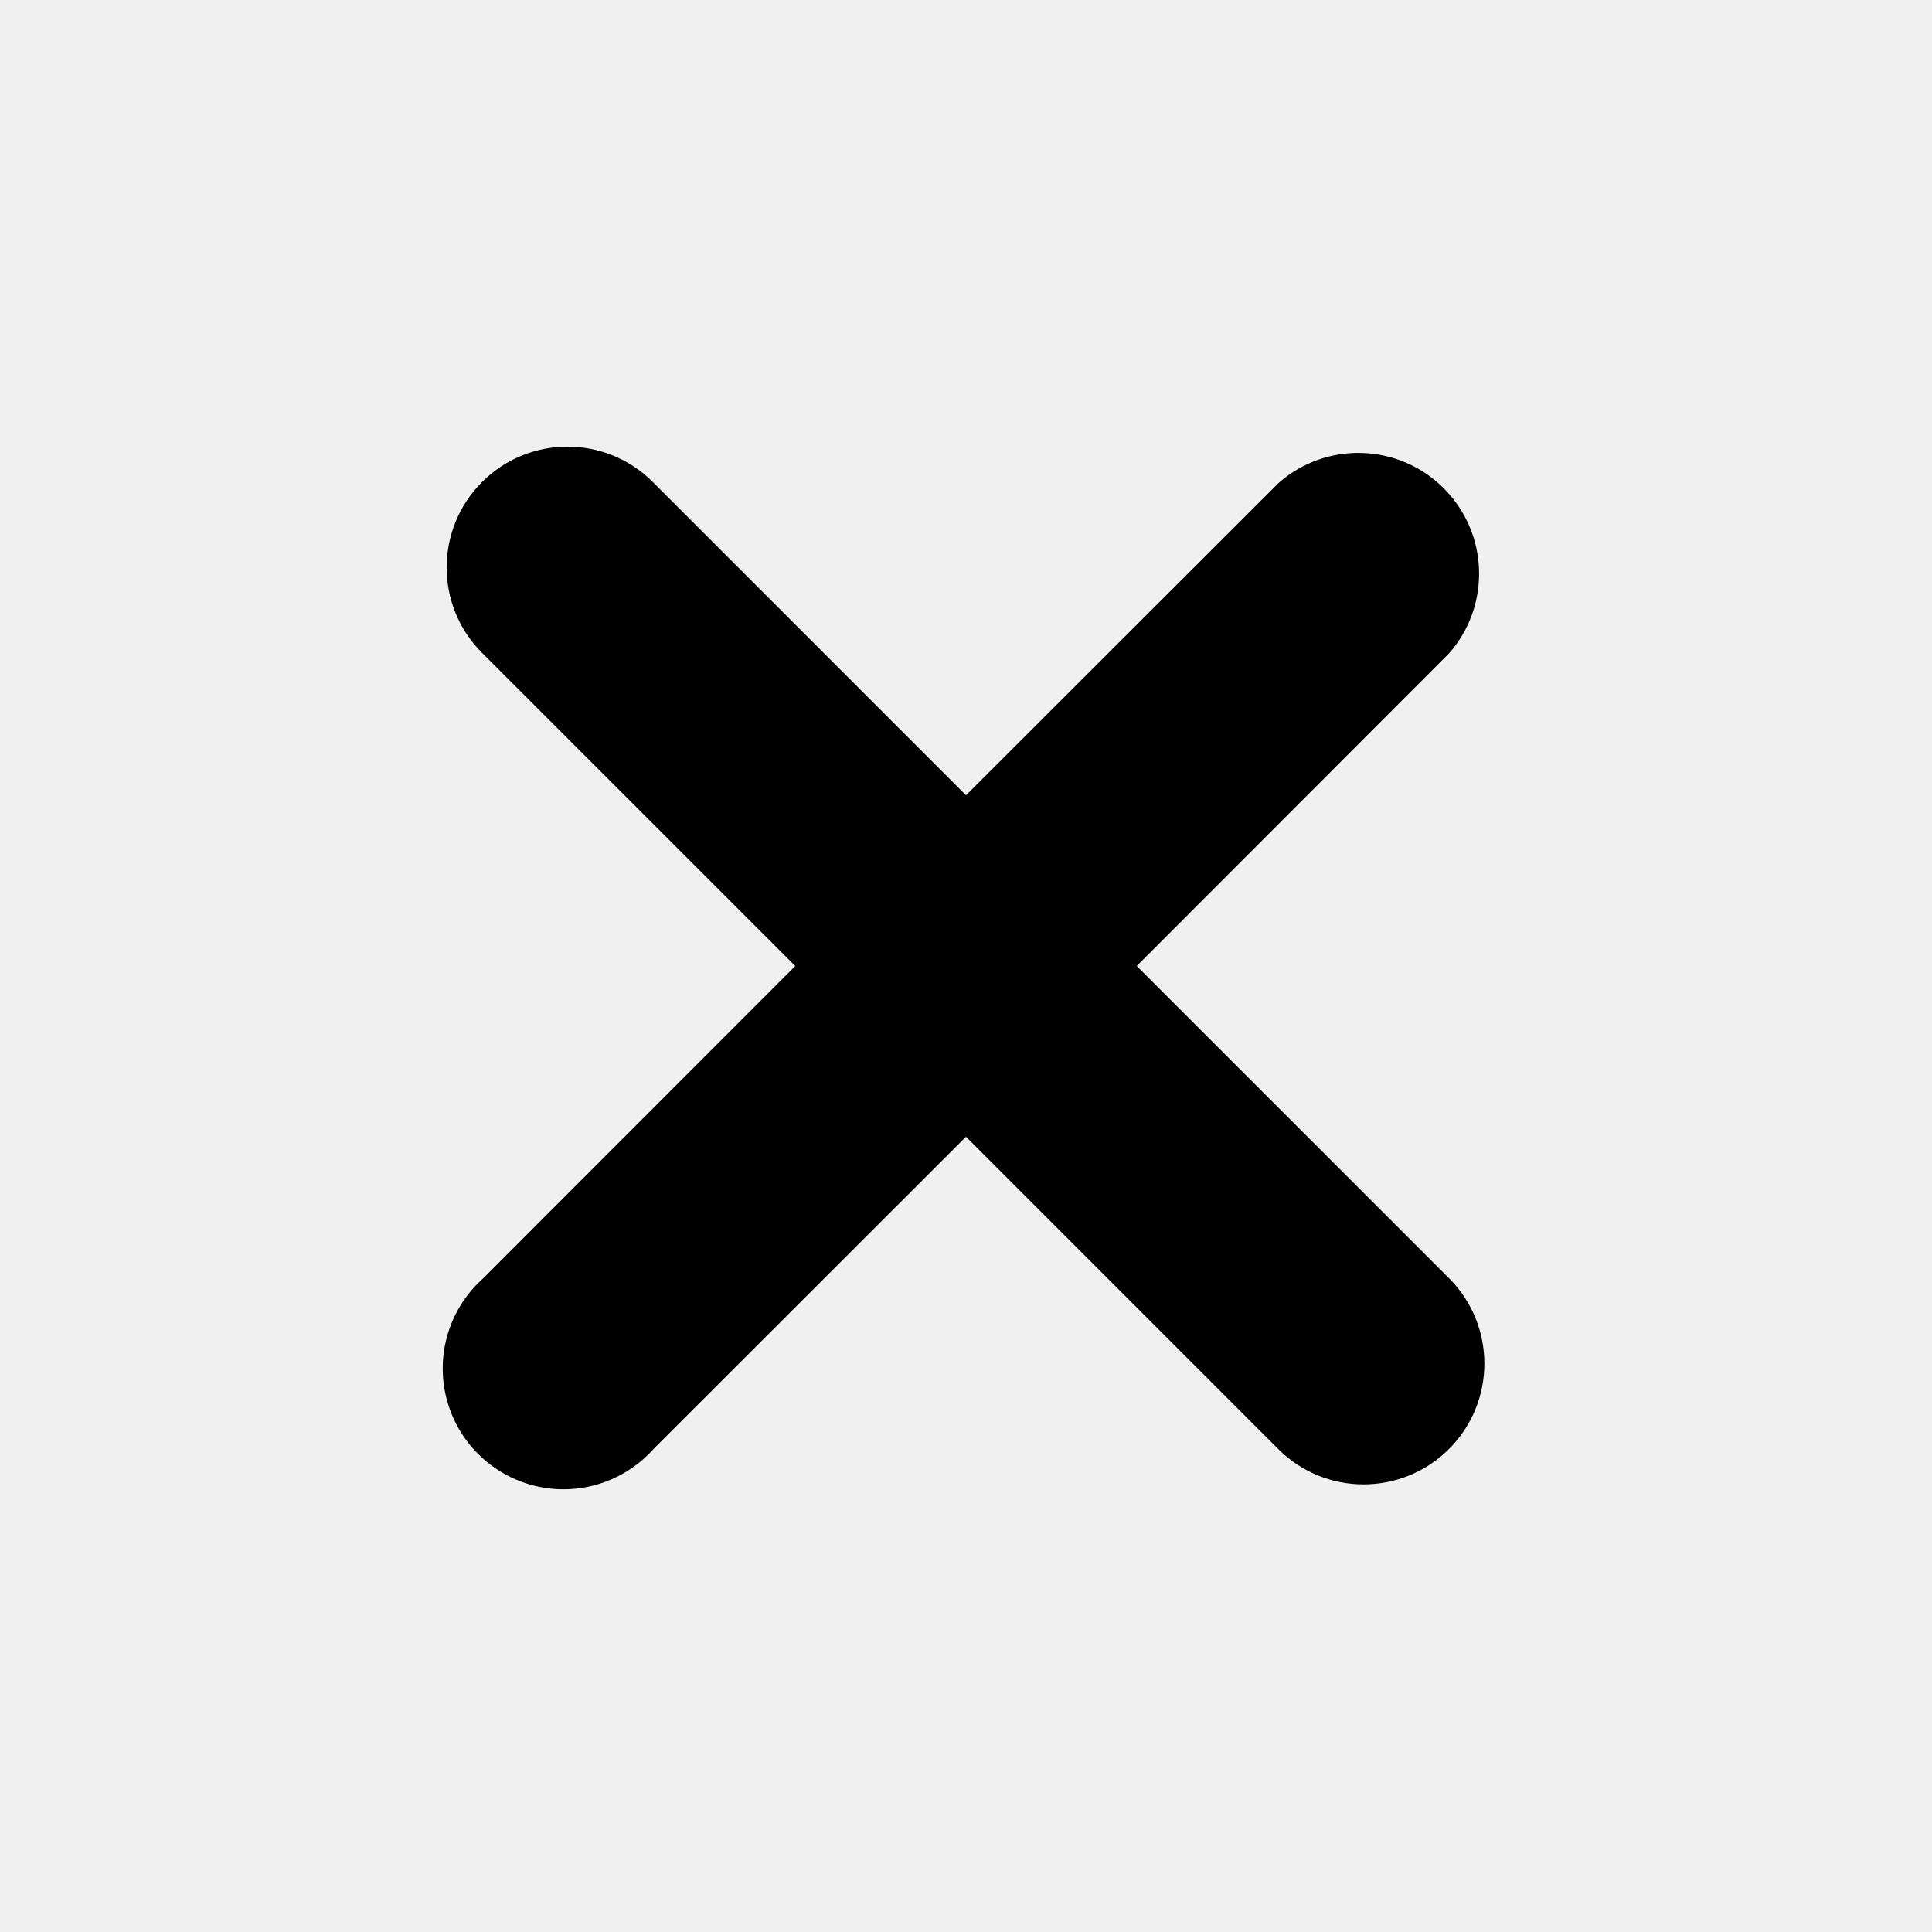
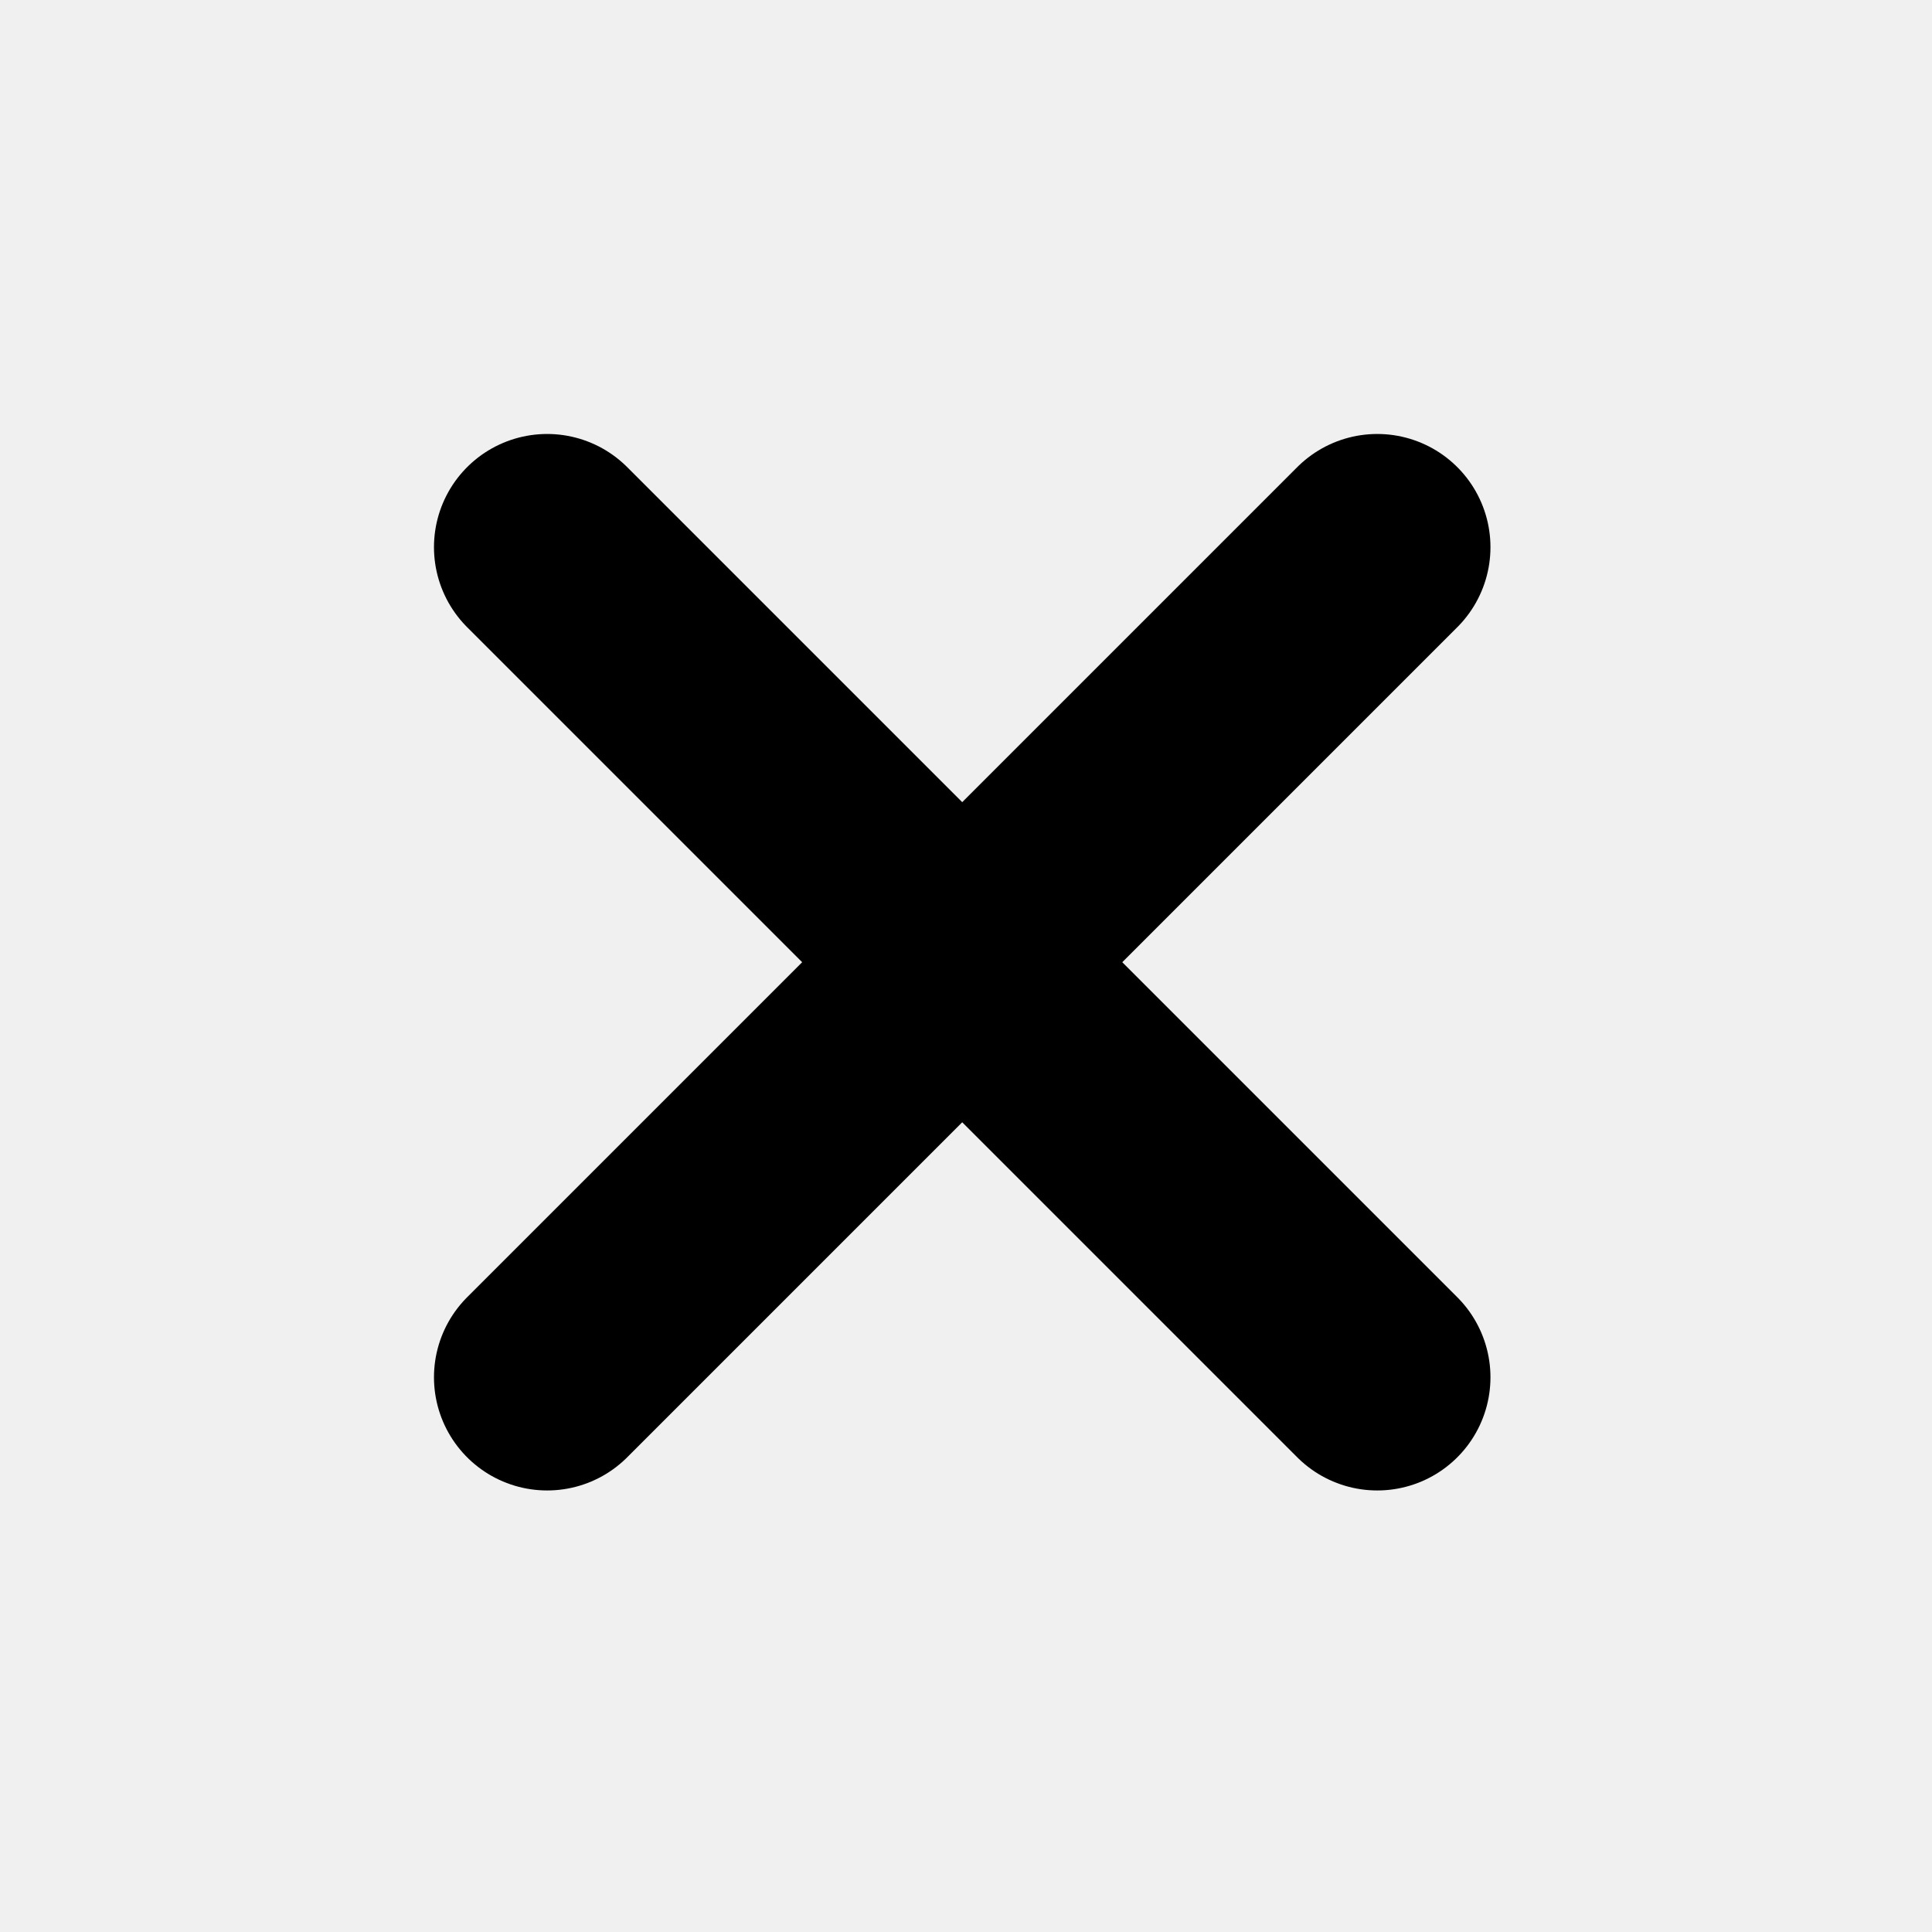
- <svg xmlns="http://www.w3.org/2000/svg" id="Bold" viewBox="0 0 24 24" width="512" height="512">
-   <path d="M14.121,12,18,8.117A1.5,1.5,0,0,0,15.883,6L12,9.879,8.11,5.988A1.5,1.5,0,1,0,5.988,8.11L9.879,12,6,15.882A1.5,1.5,0,1,0,8.118,18L12,14.121,15.878,18A1.5,1.5,0,0,0,18,15.878Z" />
+ <svg xmlns="http://www.w3.org/2000/svg" id="Bold" viewBox="0 0 24 24" width="512" height="512" version="1.1">
+   <defs id="defs1" />
+   <path style="fill:#ffffff;stroke:#000000;stroke-width:2.812;stroke-linecap:round;stroke-linejoin:round;stroke-miterlimit:20;paint-order:markers fill stroke;stroke-dasharray:none" d="m 6.797,6.797 10.312,10.312" id="path2" />
+   <path style="fill:#ffffff;stroke:#000000;stroke-width:2.812;stroke-linecap:round;stroke-linejoin:round;stroke-miterlimit:20;paint-order:markers fill stroke;stroke-dasharray:none" d="m 17.109,6.797 -10.312,10.312" id="path3" />
</svg>
